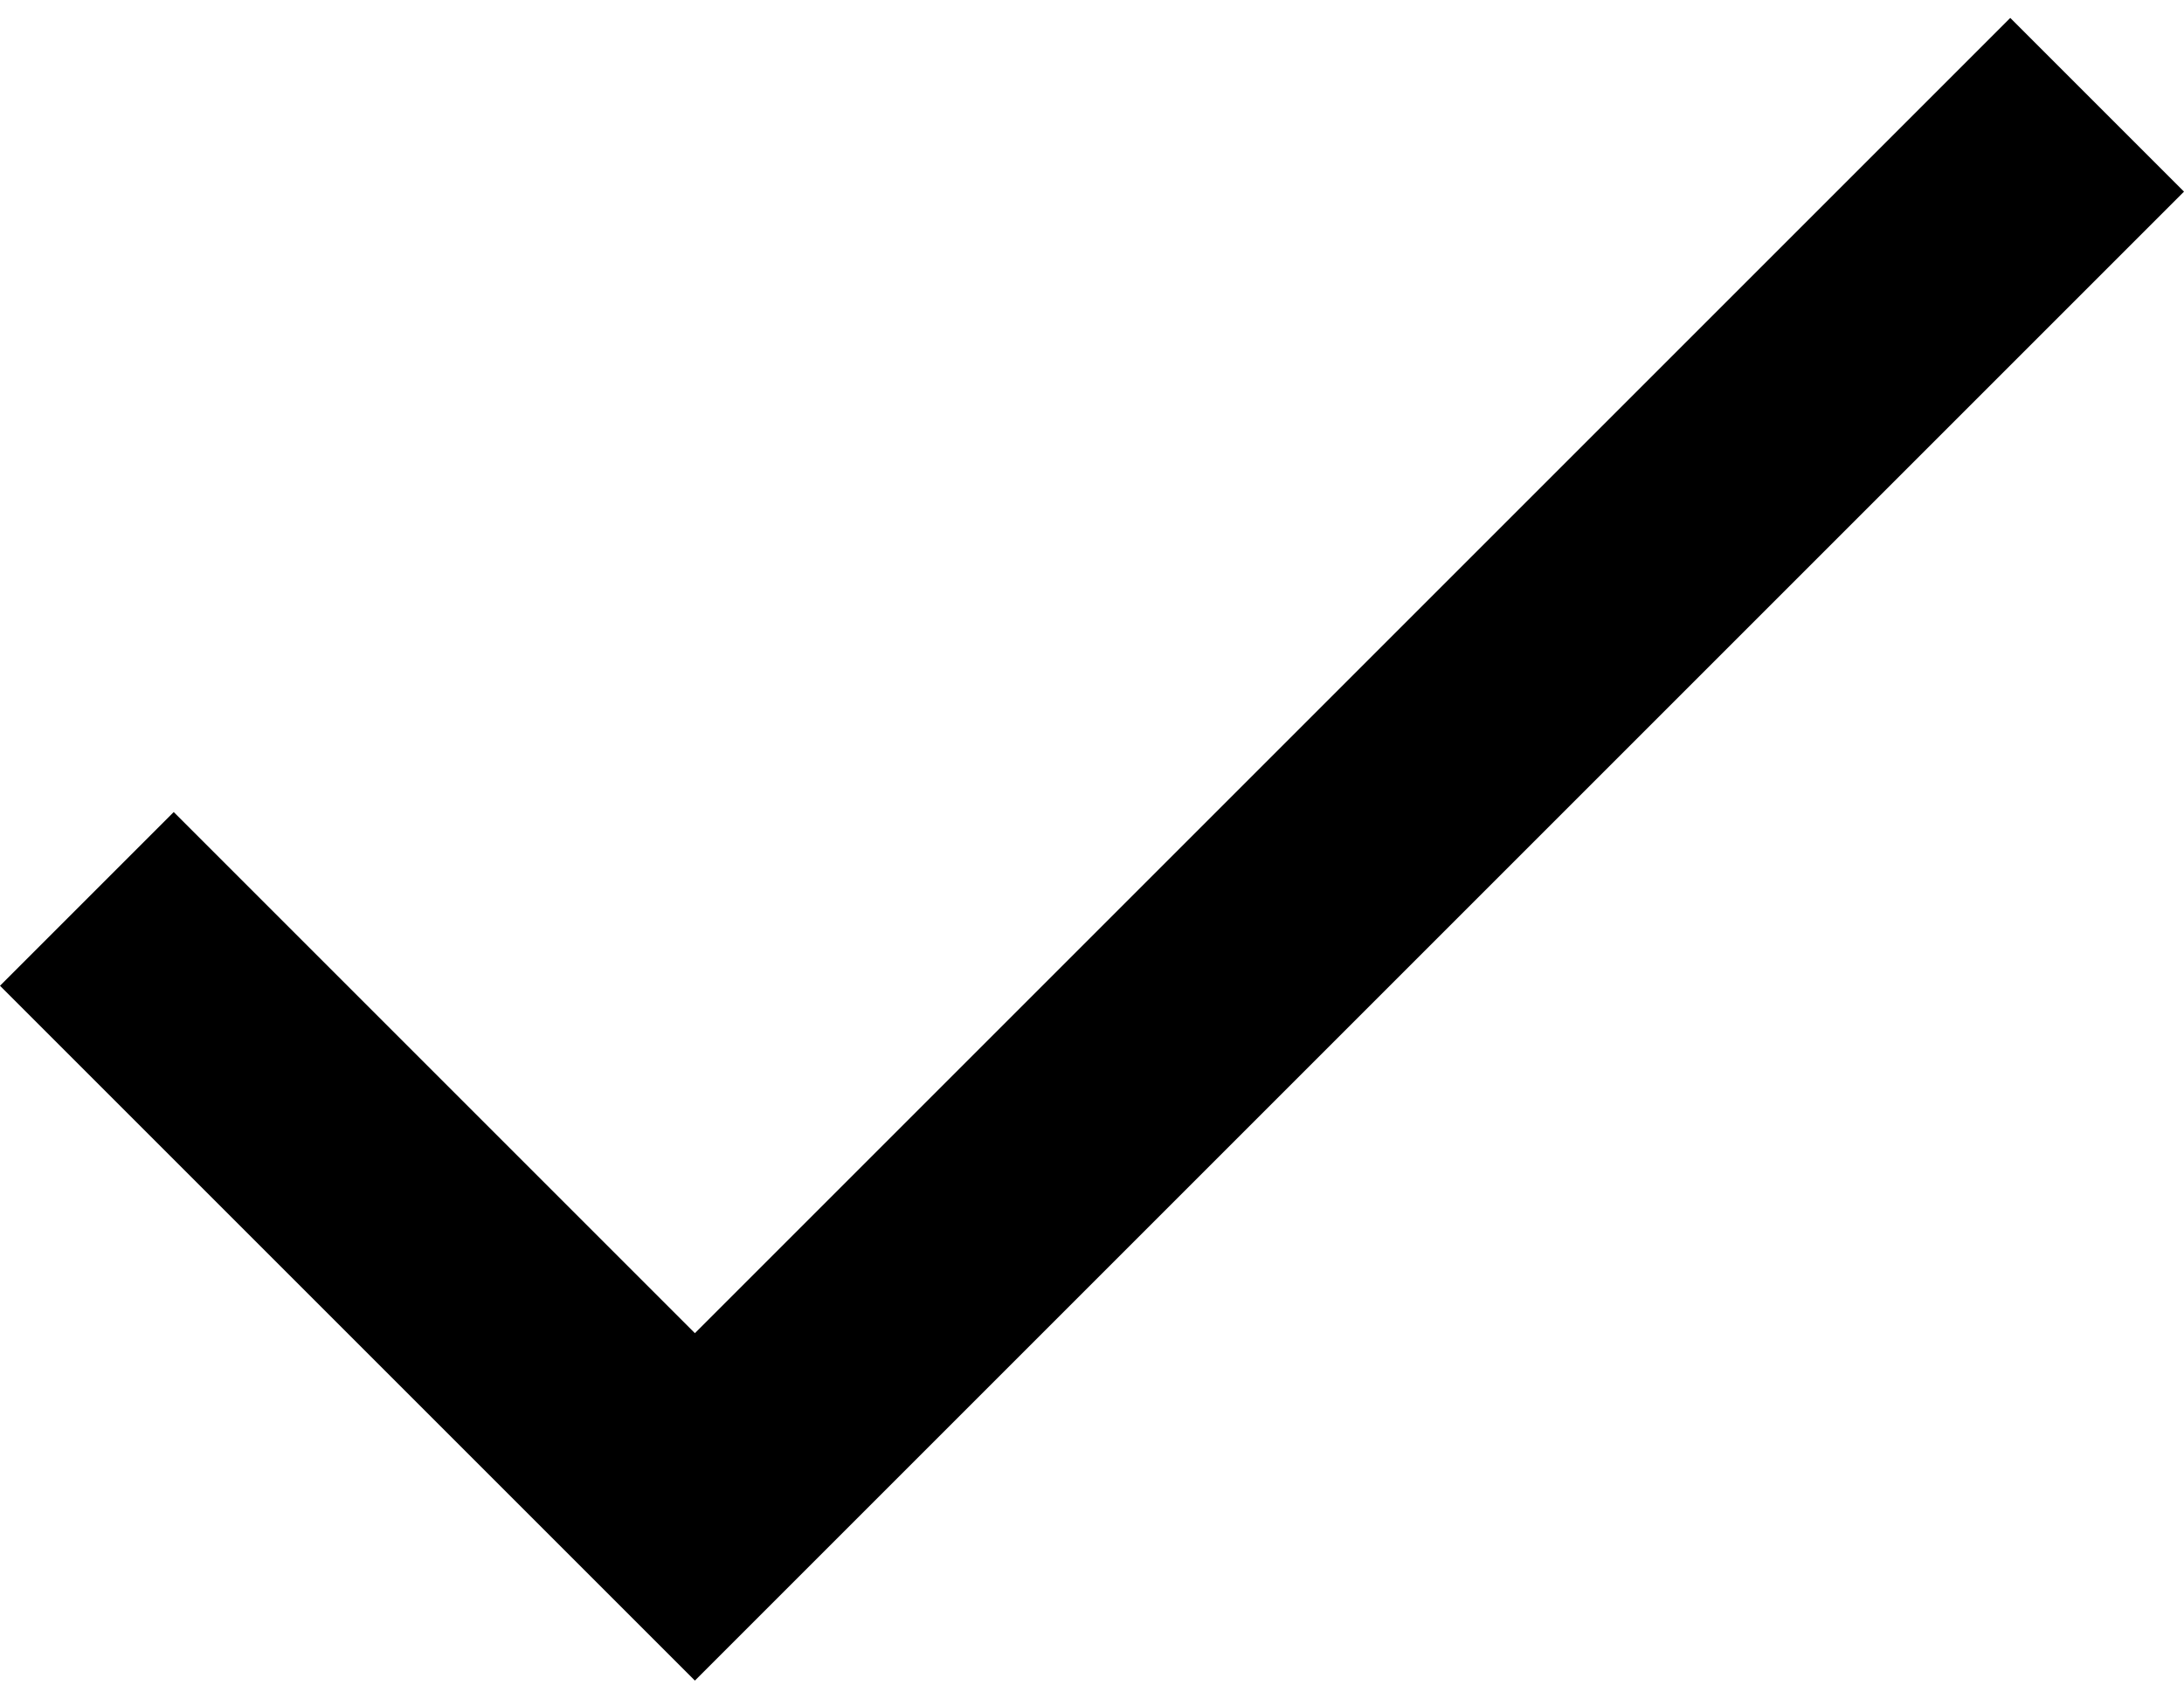
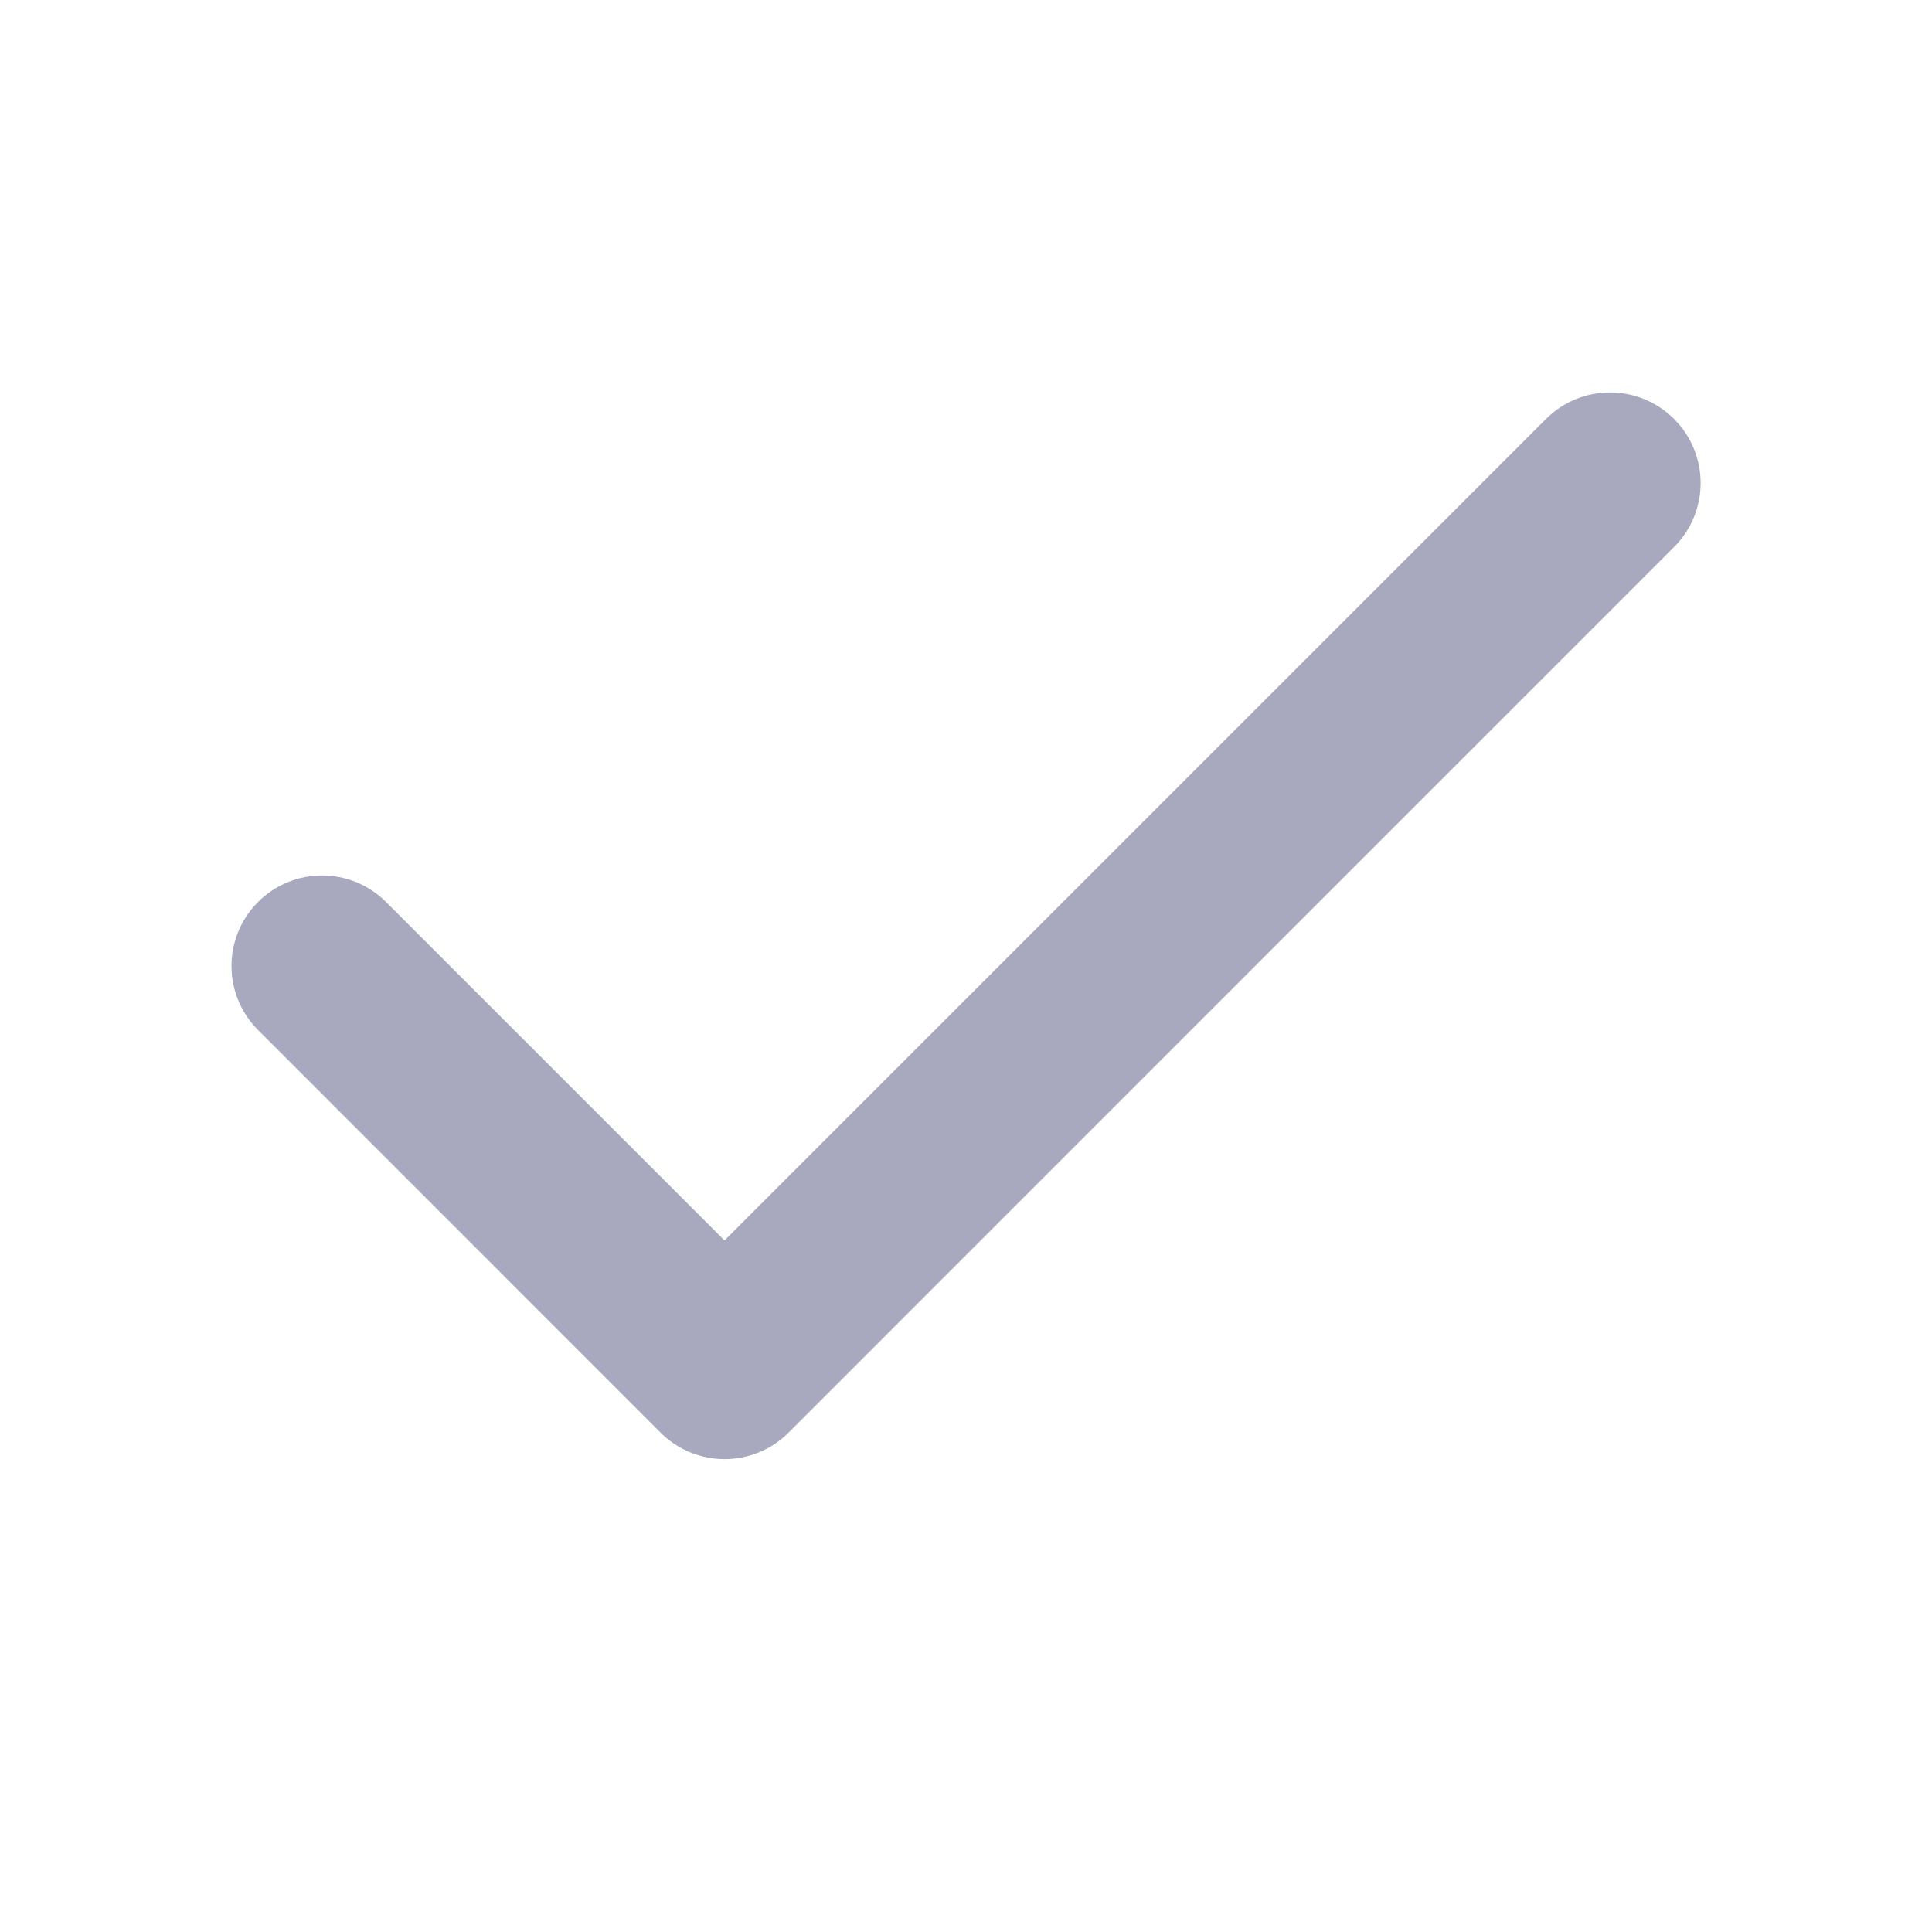
- <svg xmlns="http://www.w3.org/2000/svg" id="Capa_1" data-name="Capa 1" width="9" height="7" viewBox="0 0 448.8 341.7">
-   <g id="check">
-     <polygon points="142.8 270.3 35.7 163.2 0 198.9 142.8 341.7 448.8 35.7 413.1 0 142.8 270.3" />
-   </g>
+ <svg xmlns="http://www.w3.org/2000/svg" width="16" height="16" viewBox="0 0 16 16" fill="none">
+   <path fill-rule="evenodd" clip-rule="evenodd" d="M13.864 3.47C14.157 3.763 14.157 4.237 13.864 4.53L6.531 11.864C6.238 12.157 5.763 12.157 5.47 11.864L2.137 8.53C1.844 8.237 1.844 7.763 2.137 7.47C2.43 7.177 2.904 7.177 3.197 7.47L6 10.273L12.803 3.47C13.096 3.177 13.571 3.177 13.864 3.47Z" fill="#A8A8BF" />
</svg>
